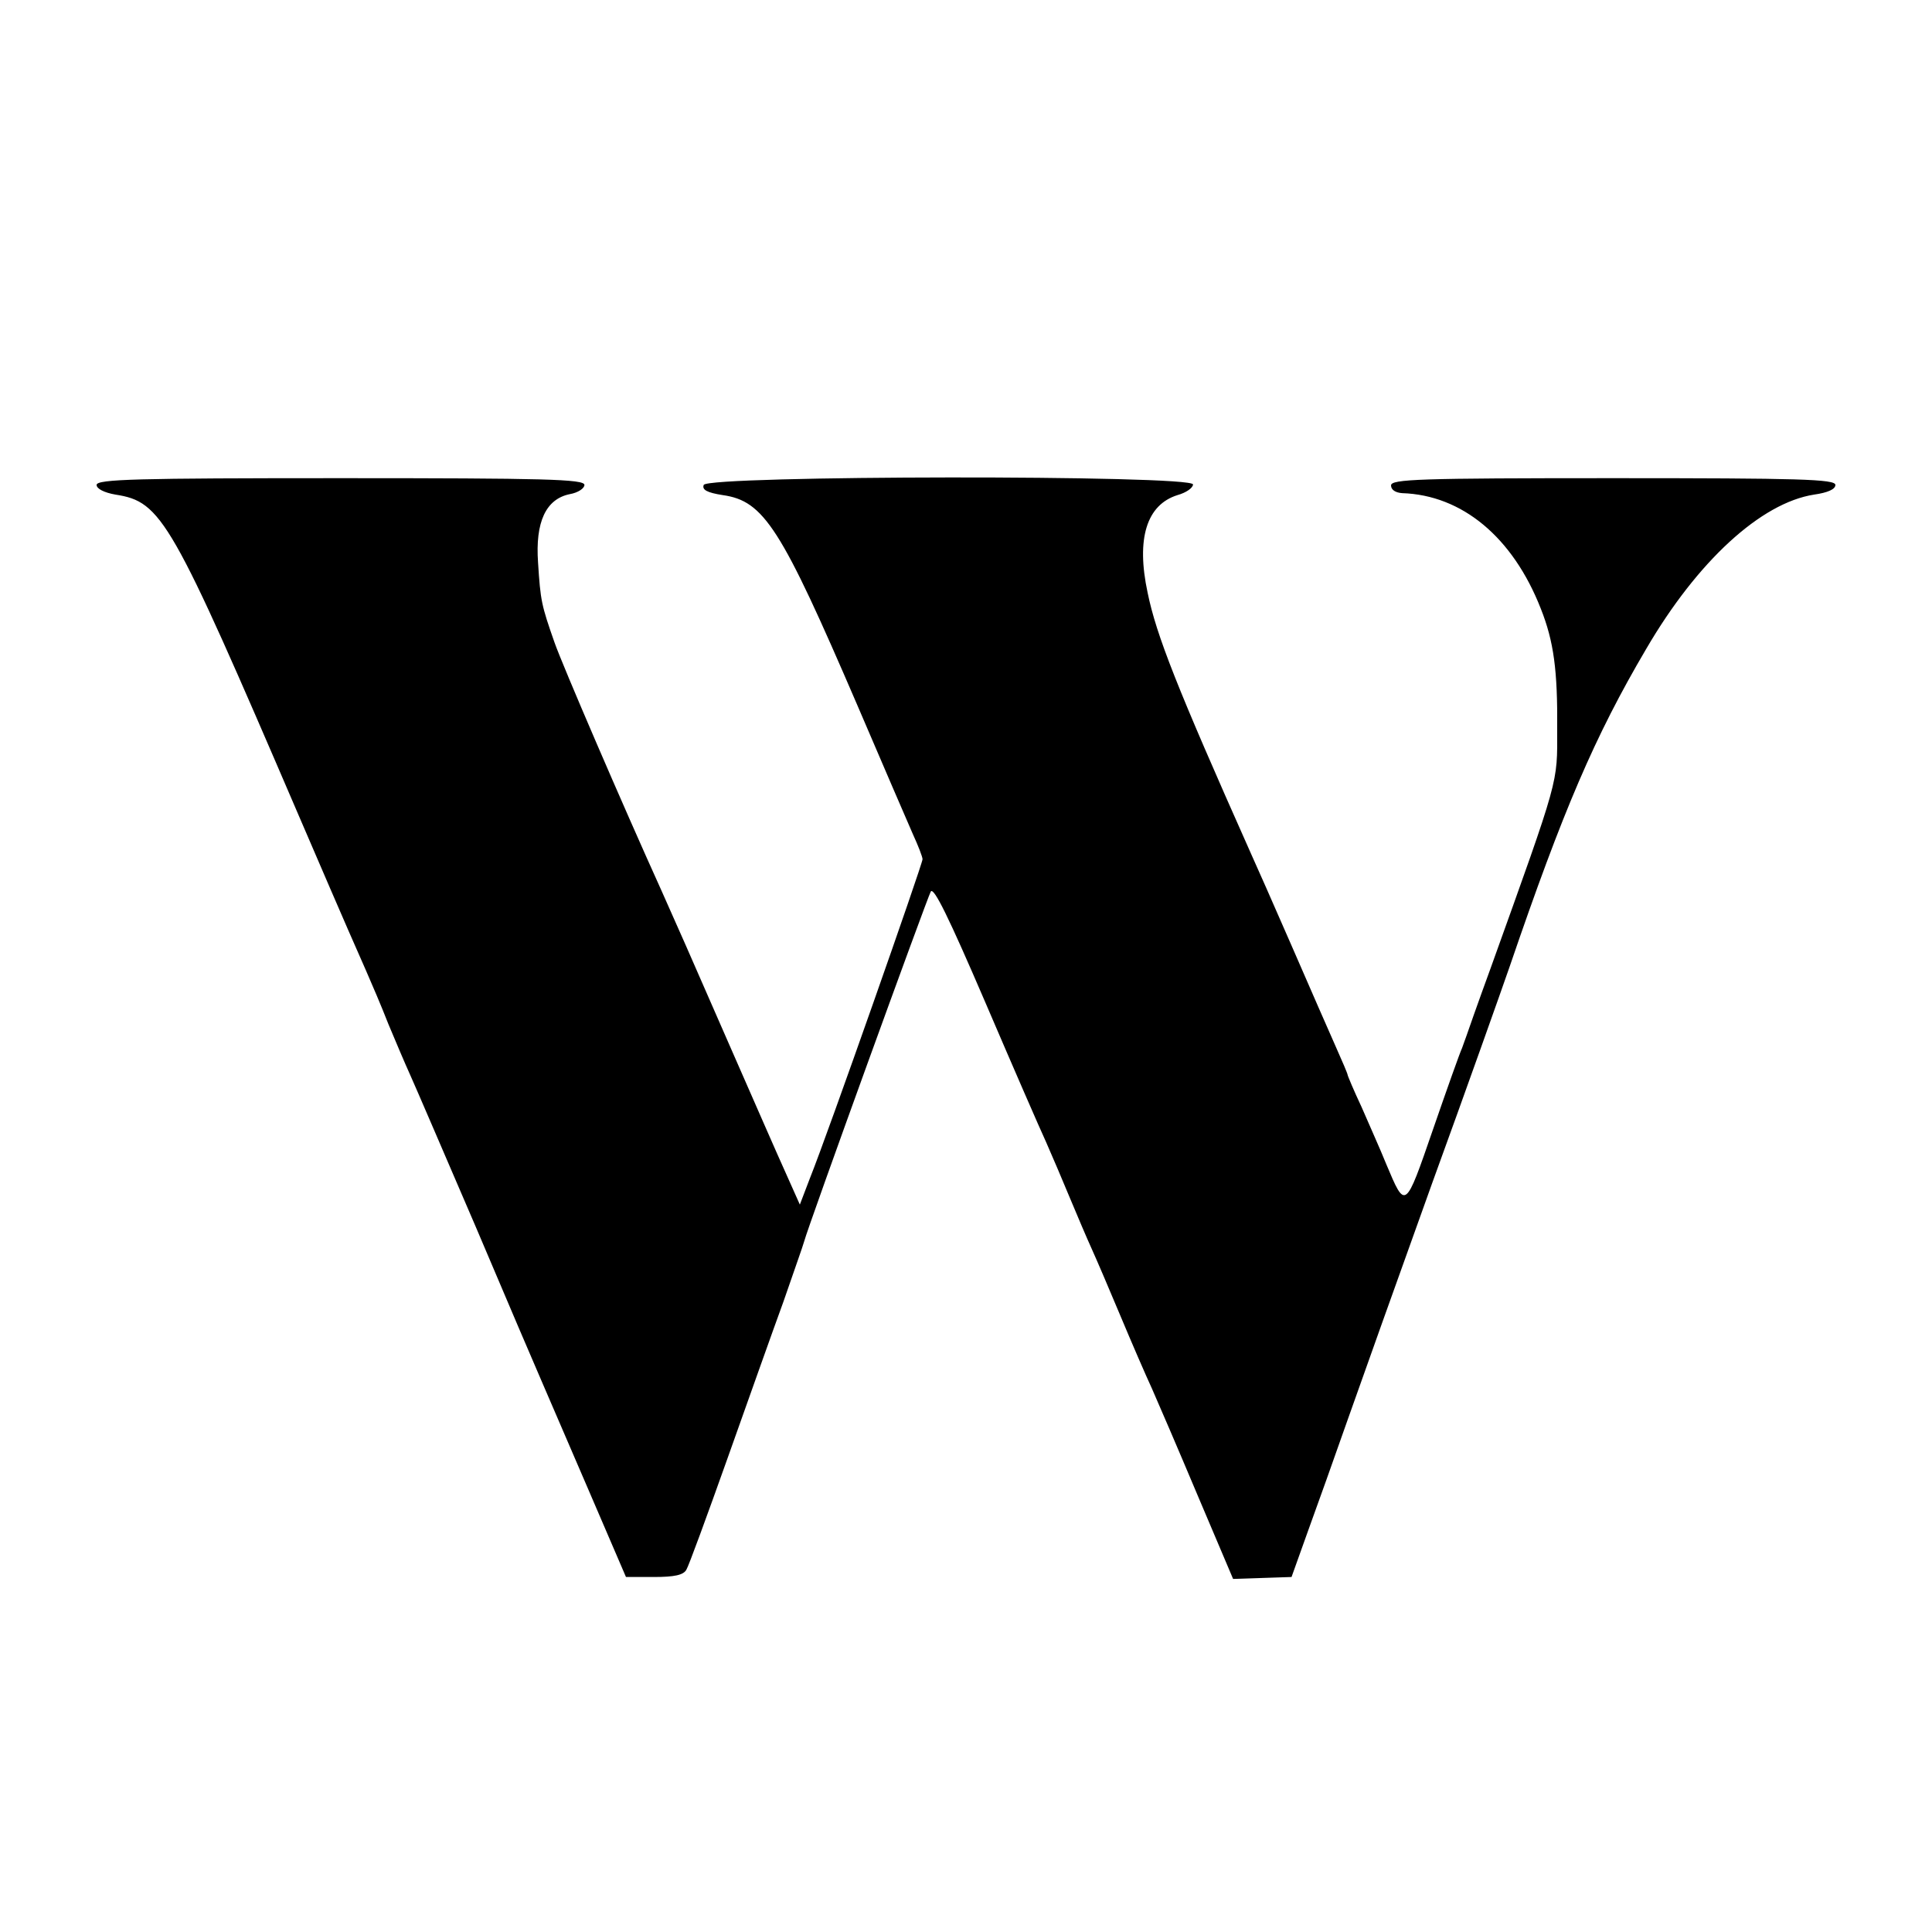
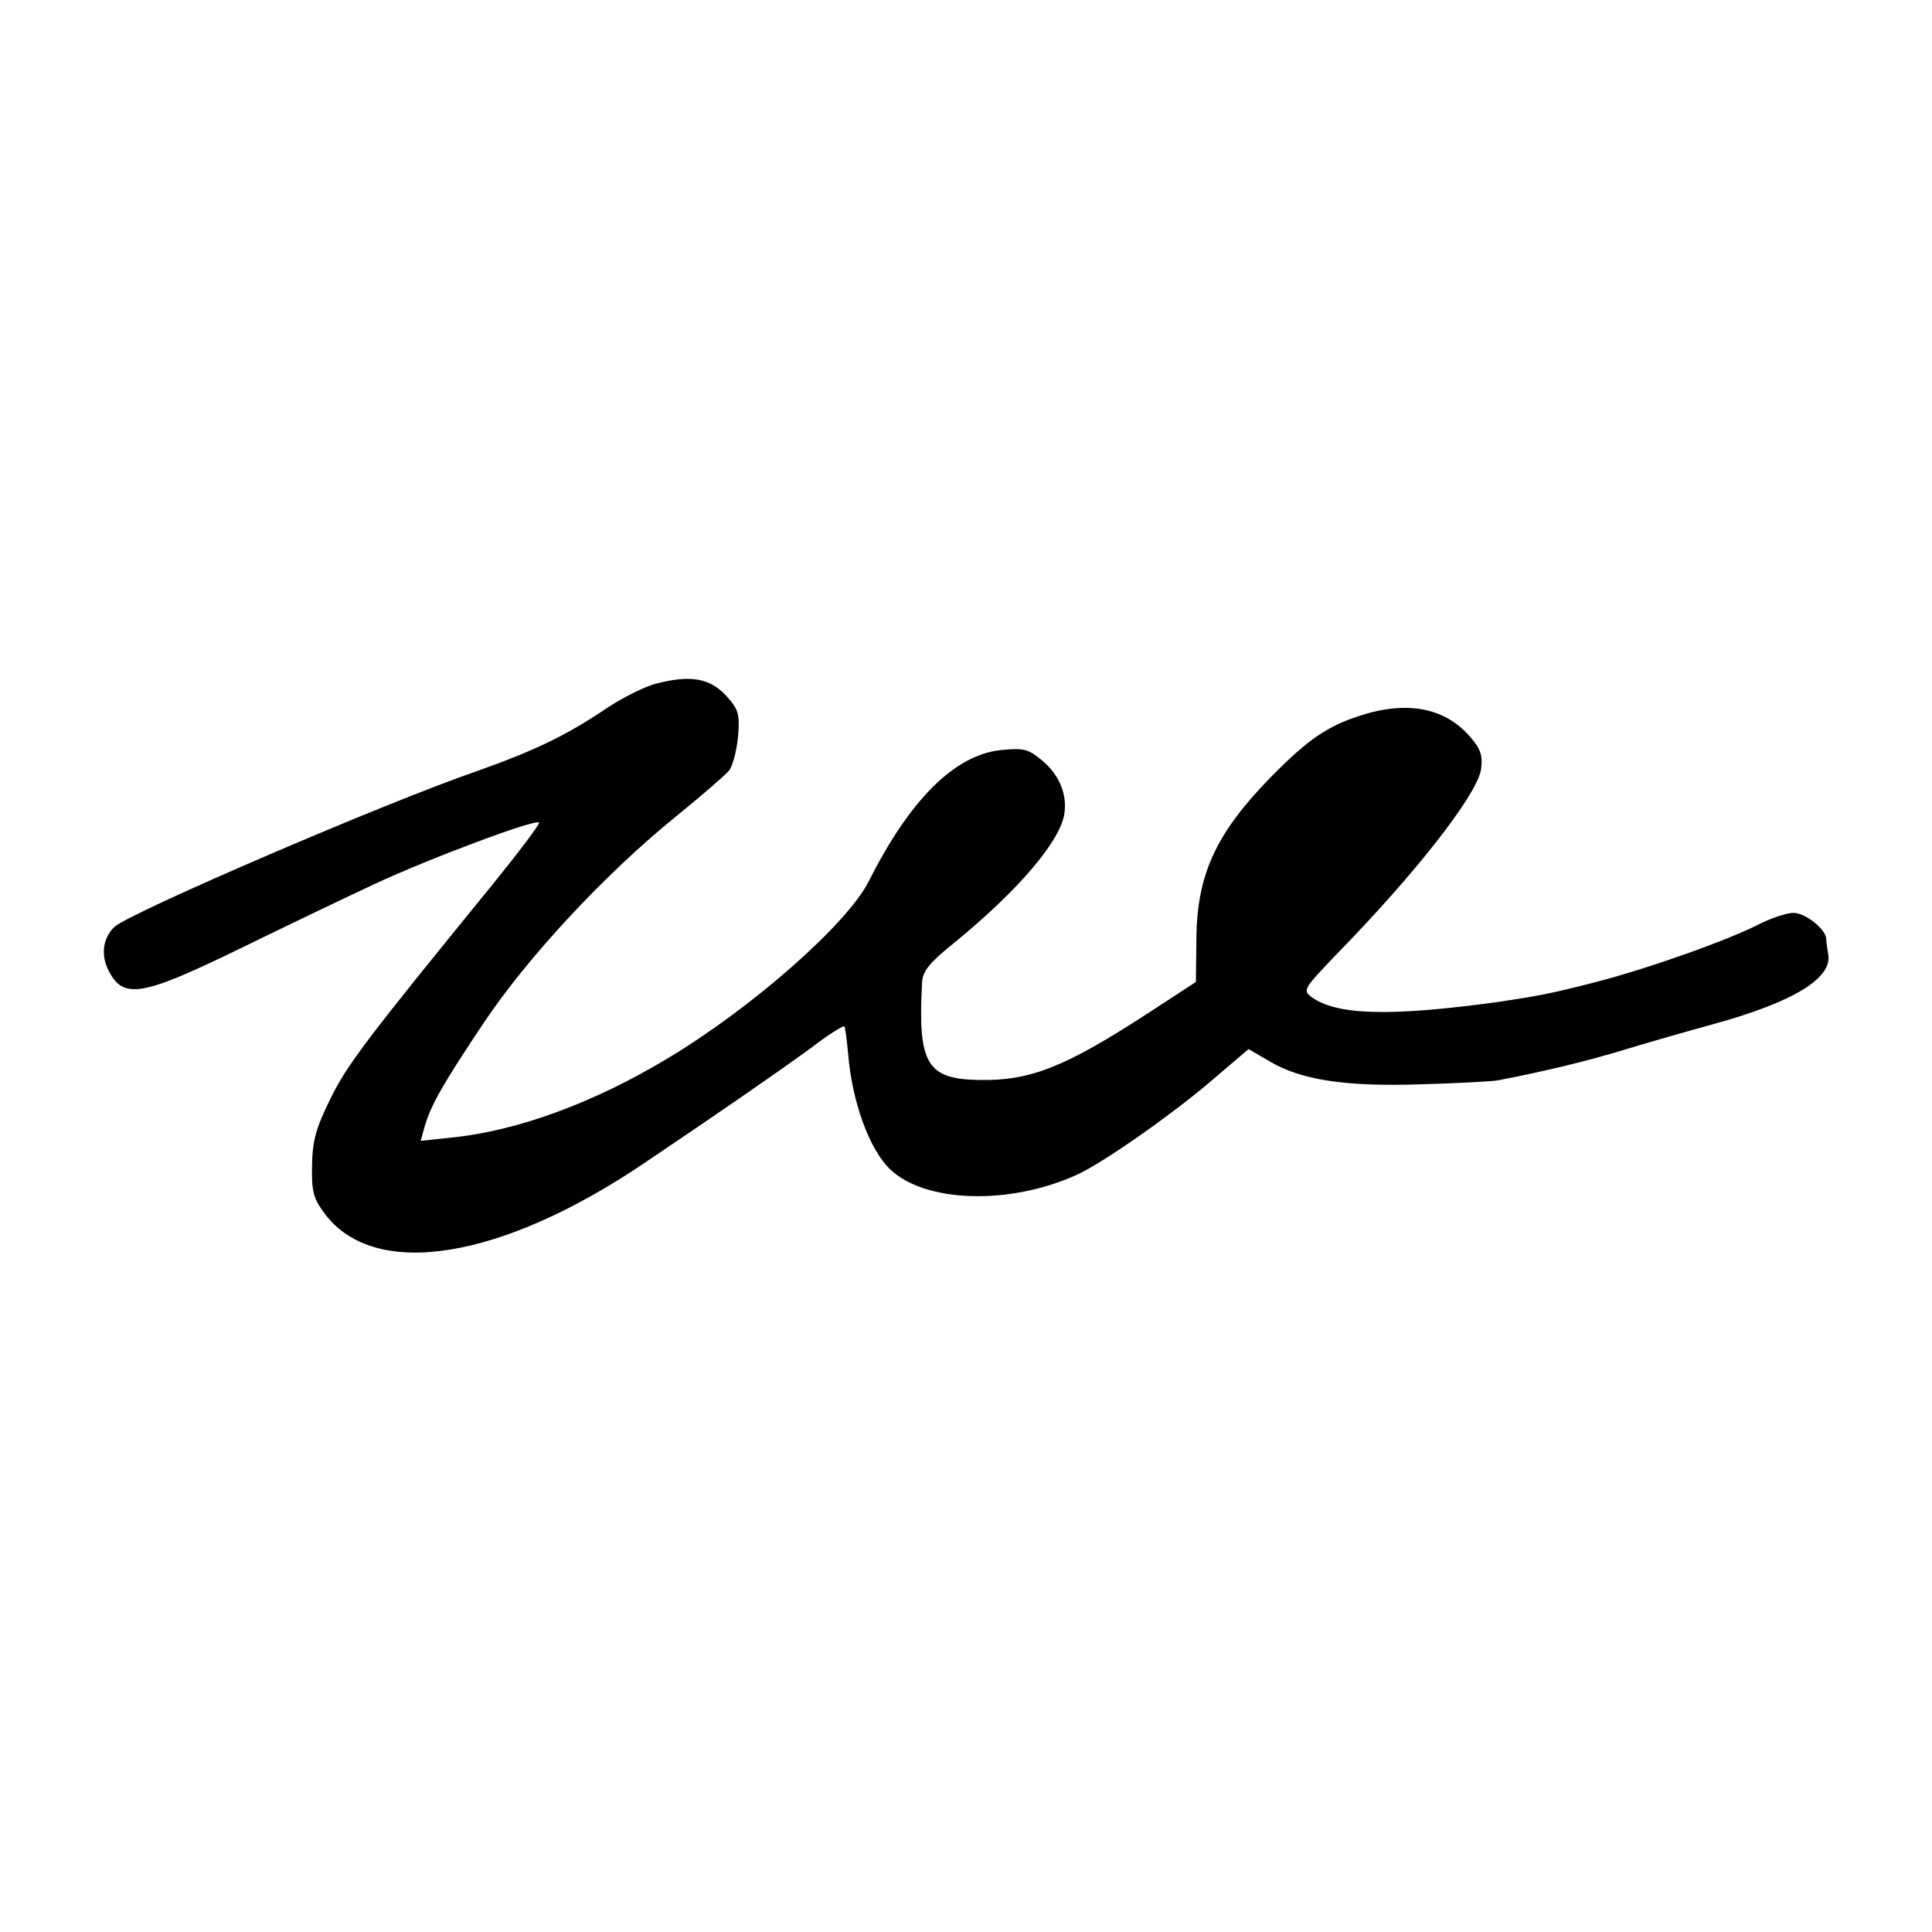
<svg xmlns="http://www.w3.org/2000/svg" version="1.0" width="400pt" height="400pt" viewBox="0 0 400 400" preserveAspectRatio="xMidYMid meet">
  <g transform="translate(0,400) scale(0.1,-0.1)" fill="#000000" stroke="none">
-     <path d="M200 2996 c0 -8 16 -16 39 -20 96 -15 115 -49 378 -661 114 -265 116 -268 141 -325 11 -25 32 -74 46 -110 15 -36 35 -83 45 -105 10 -22 71 -164 136 -315 64 -151 126 -296 137 -321 11 -26 55 -127 97 -225 l77 -179 58 0 c42 0 61 4 67 15 5 8 43 112 85 230 42 118 94 265 116 325 21 61 41 117 43 125 8 31 254 709 262 724 6 11 38 -55 112 -227 57 -133 114 -264 127 -292 12 -27 34 -79 49 -115 15 -36 35 -83 45 -105 10 -22 37 -85 60 -140 23 -55 52 -122 65 -150 12 -27 55 -127 95 -222 l73 -172 61 2 60 2 34 95 c19 52 56 156 82 230 26 74 105 295 175 490 71 195 143 398 161 450 110 322 176 476 282 656 106 182 238 303 348 320 28 4 44 11 44 20 0 12 -75 14 -460 14 -402 0 -460 -2 -460 -15 0 -9 9 -15 23 -16 124 -4 229 -91 287 -239 27 -68 35 -128 34 -250 0 -114 6 -94 -138 -495 -26 -71 -48 -134 -50 -140 -2 -5 -6 -17 -9 -25 -4 -8 -31 -84 -60 -168 -58 -168 -57 -167 -97 -72 -12 30 -36 83 -51 118 -16 34 -29 65 -29 67 0 2 -11 28 -24 57 -13 29 -54 123 -91 208 -37 85 -76 173 -86 195 -152 341 -195 450 -213 538 -24 112 -2 182 62 202 18 5 32 15 32 22 0 20 -1006 19 -1013 -1 -4 -10 7 -16 39 -21 86 -12 121 -68 279 -435 53 -124 105 -244 115 -267 11 -24 20 -47 20 -52 0 -10 -196 -568 -233 -660 l-21 -55 -29 65 c-16 35 -67 152 -114 259 -93 213 -110 251 -143 325 -82 181 -206 469 -222 515 -27 77 -29 86 -34 165 -6 84 16 132 66 142 17 3 30 12 30 19 0 12 -83 14 -505 14 -421 0 -505 -2 -505 -14z" />
+     <path d="M1360 2585 c-25 -6 -72 -30 -105 -52 -83 -56 -150 -88 -269 -130 -191 -66 -718 -293 -749 -322 -24 -23 -29 -58 -12 -91 31 -60 69 -53 280 50 88 43 209 101 269 129 113 53 335 136 342 128 3 -2 -41 -60 -96 -128 -264 -324 -301 -373 -336 -444 -30 -61 -37 -86 -38 -138 -1 -56 3 -69 28 -102 104 -135 364 -93 660 107 156 105 279 190 346 239 35 27 66 46 68 44 2 -1 5 -27 8 -57 8 -99 44 -198 87 -239 72 -69 247 -75 387 -11 53 24 196 124 280 196 l75 64 43 -25 c65 -39 157 -53 312 -48 74 2 146 6 160 8 99 19 189 41 261 63 46 14 129 38 184 53 168 46 250 96 240 146 -2 11 -4 25 -4 32 -2 20 -43 53 -68 53 -13 0 -43 -10 -66 -21 -67 -35 -234 -94 -342 -122 -93 -24 -120 -29 -207 -42 -222 -30 -331 -27 -383 11 -18 14 -16 17 51 87 166 170 289 328 300 382 4 25 1 40 -13 58 -52 70 -134 89 -238 55 -68 -22 -108 -50 -182 -125 -115 -117 -155 -203 -156 -337 l-1 -89 -95 -62 c-175 -114 -247 -143 -354 -141 -108 2 -127 33 -118 201 1 24 14 41 69 85 133 109 220 212 226 268 5 40 -12 79 -47 108 -28 23 -37 26 -85 21 -95 -10 -188 -102 -273 -271 -44 -88 -239 -260 -413 -365 -155 -94 -314 -152 -449 -166 l-66 -7 8 29 c13 45 38 89 123 216 91 136 251 308 398 427 52 42 101 85 109 94 8 10 16 41 19 70 4 48 1 57 -24 85 -34 37 -74 44 -144 26z" />
  </g>
</svg>
